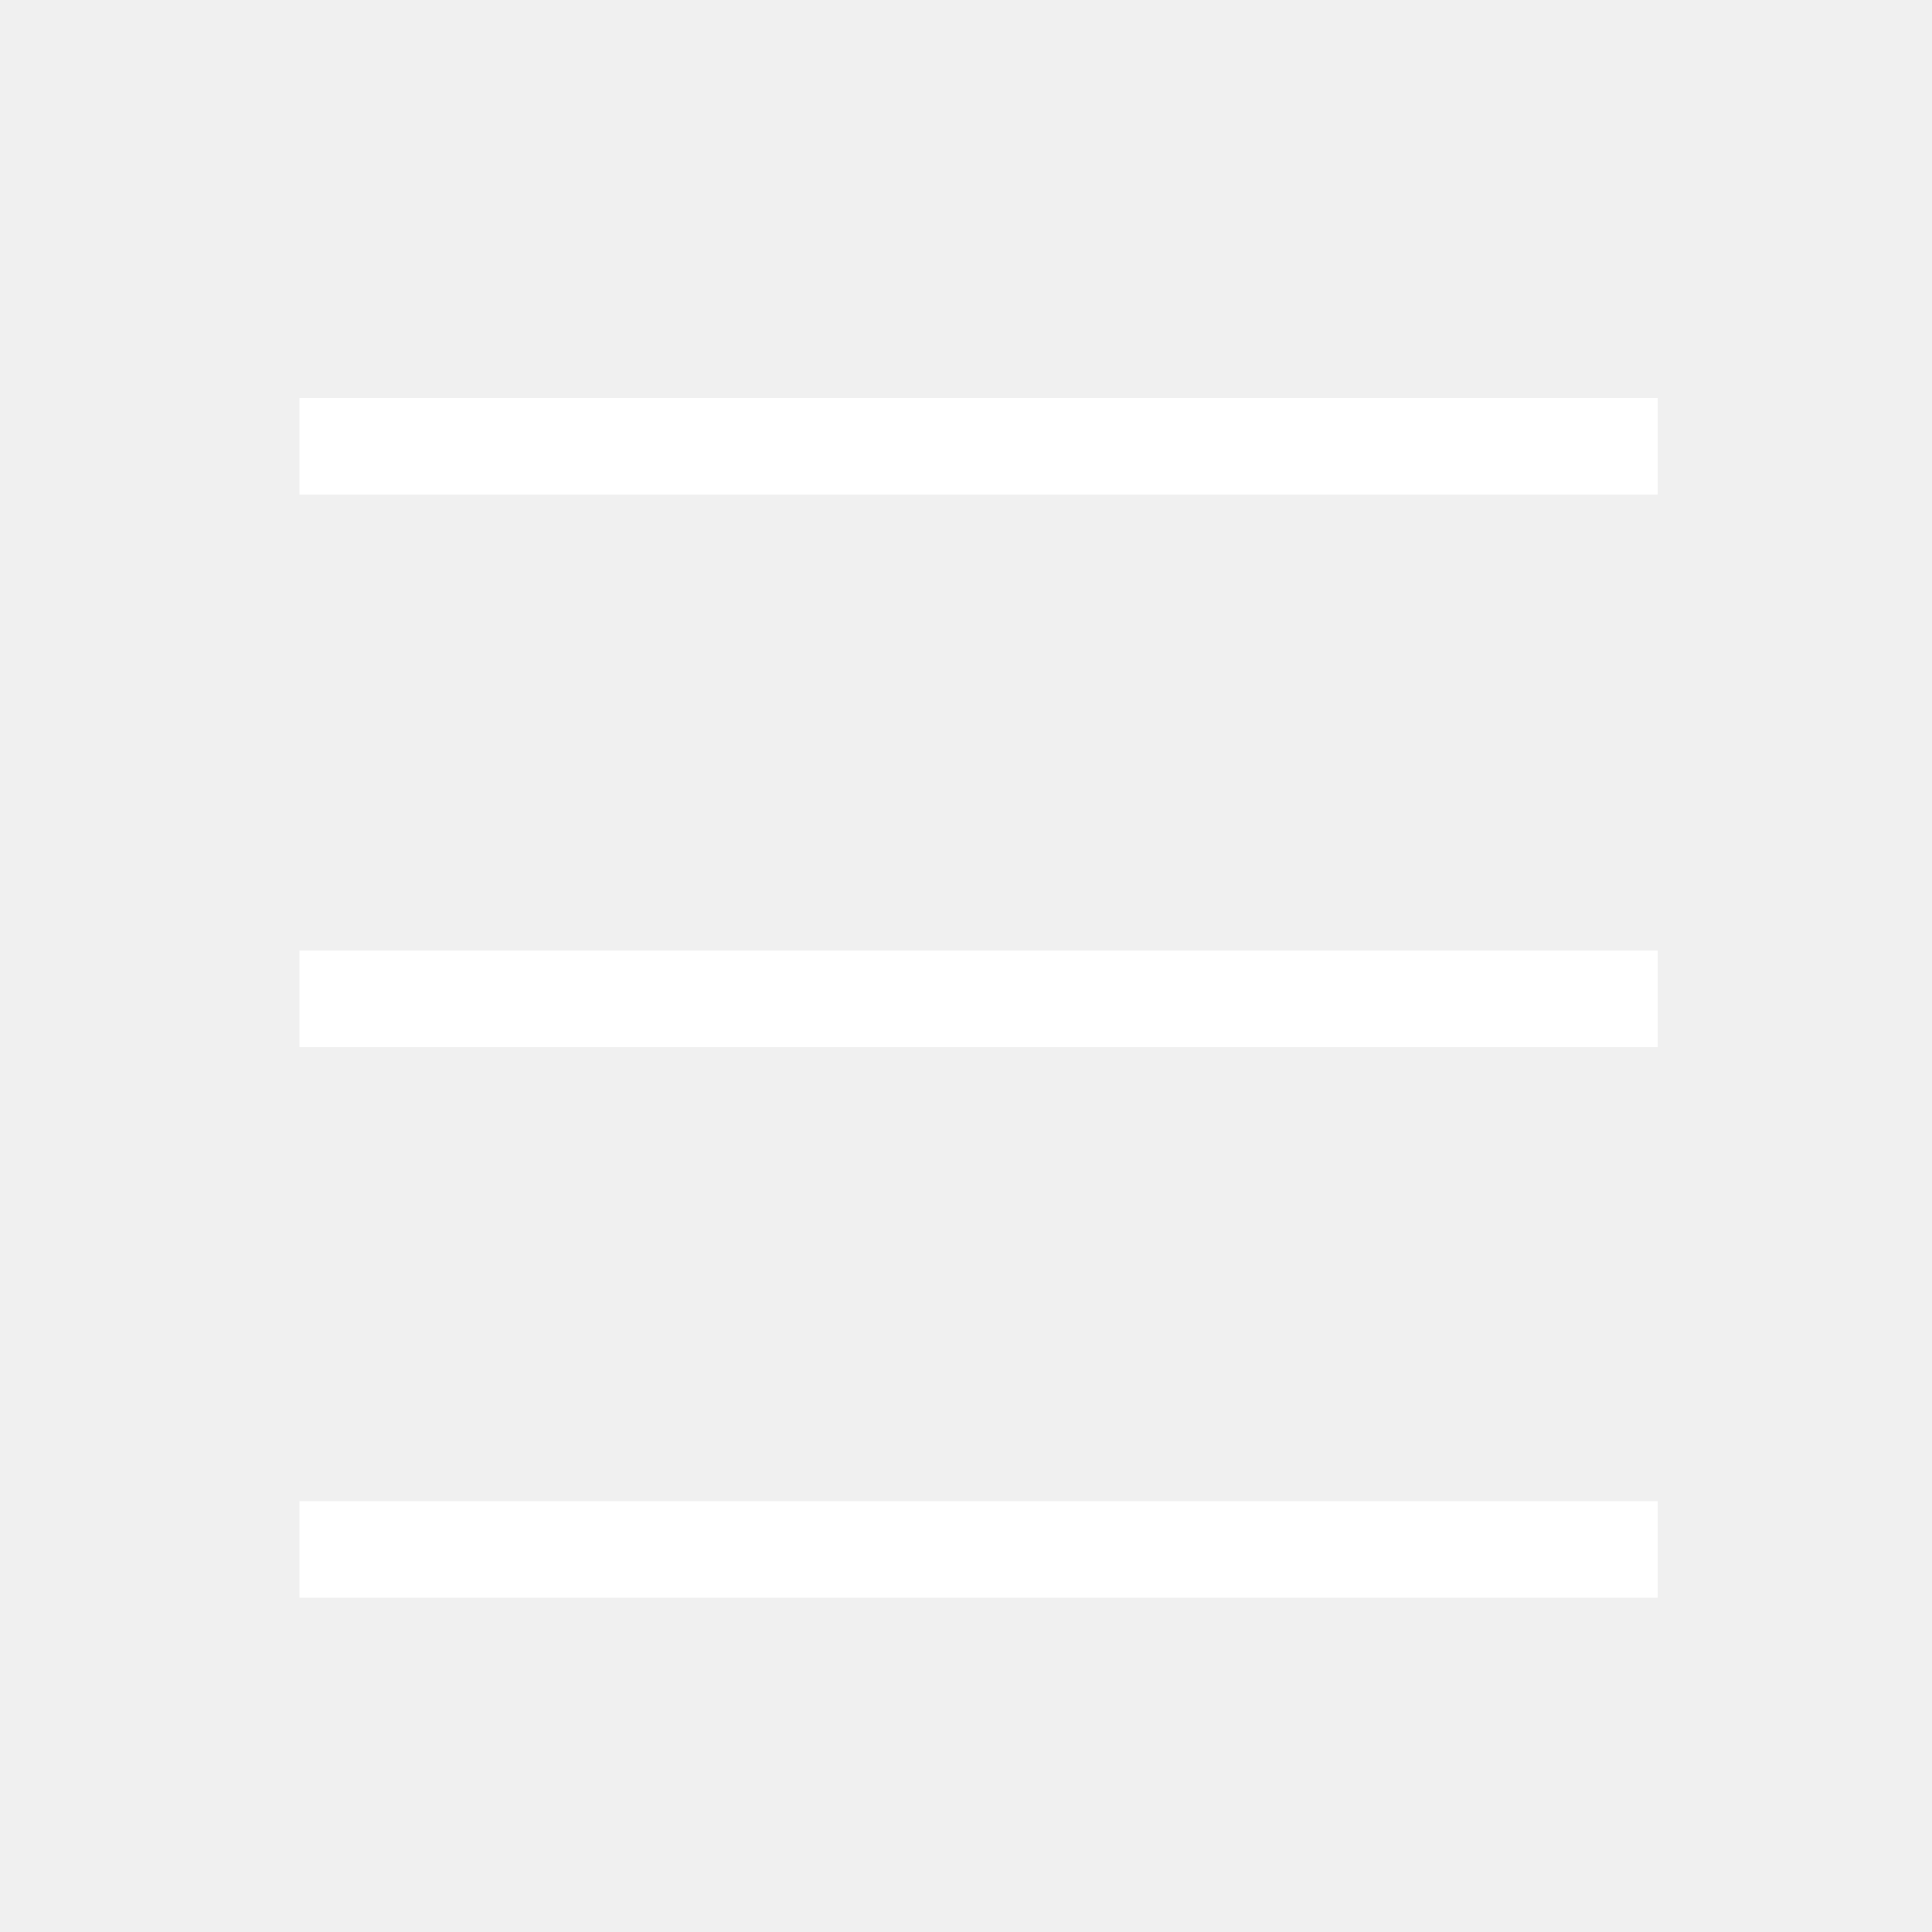
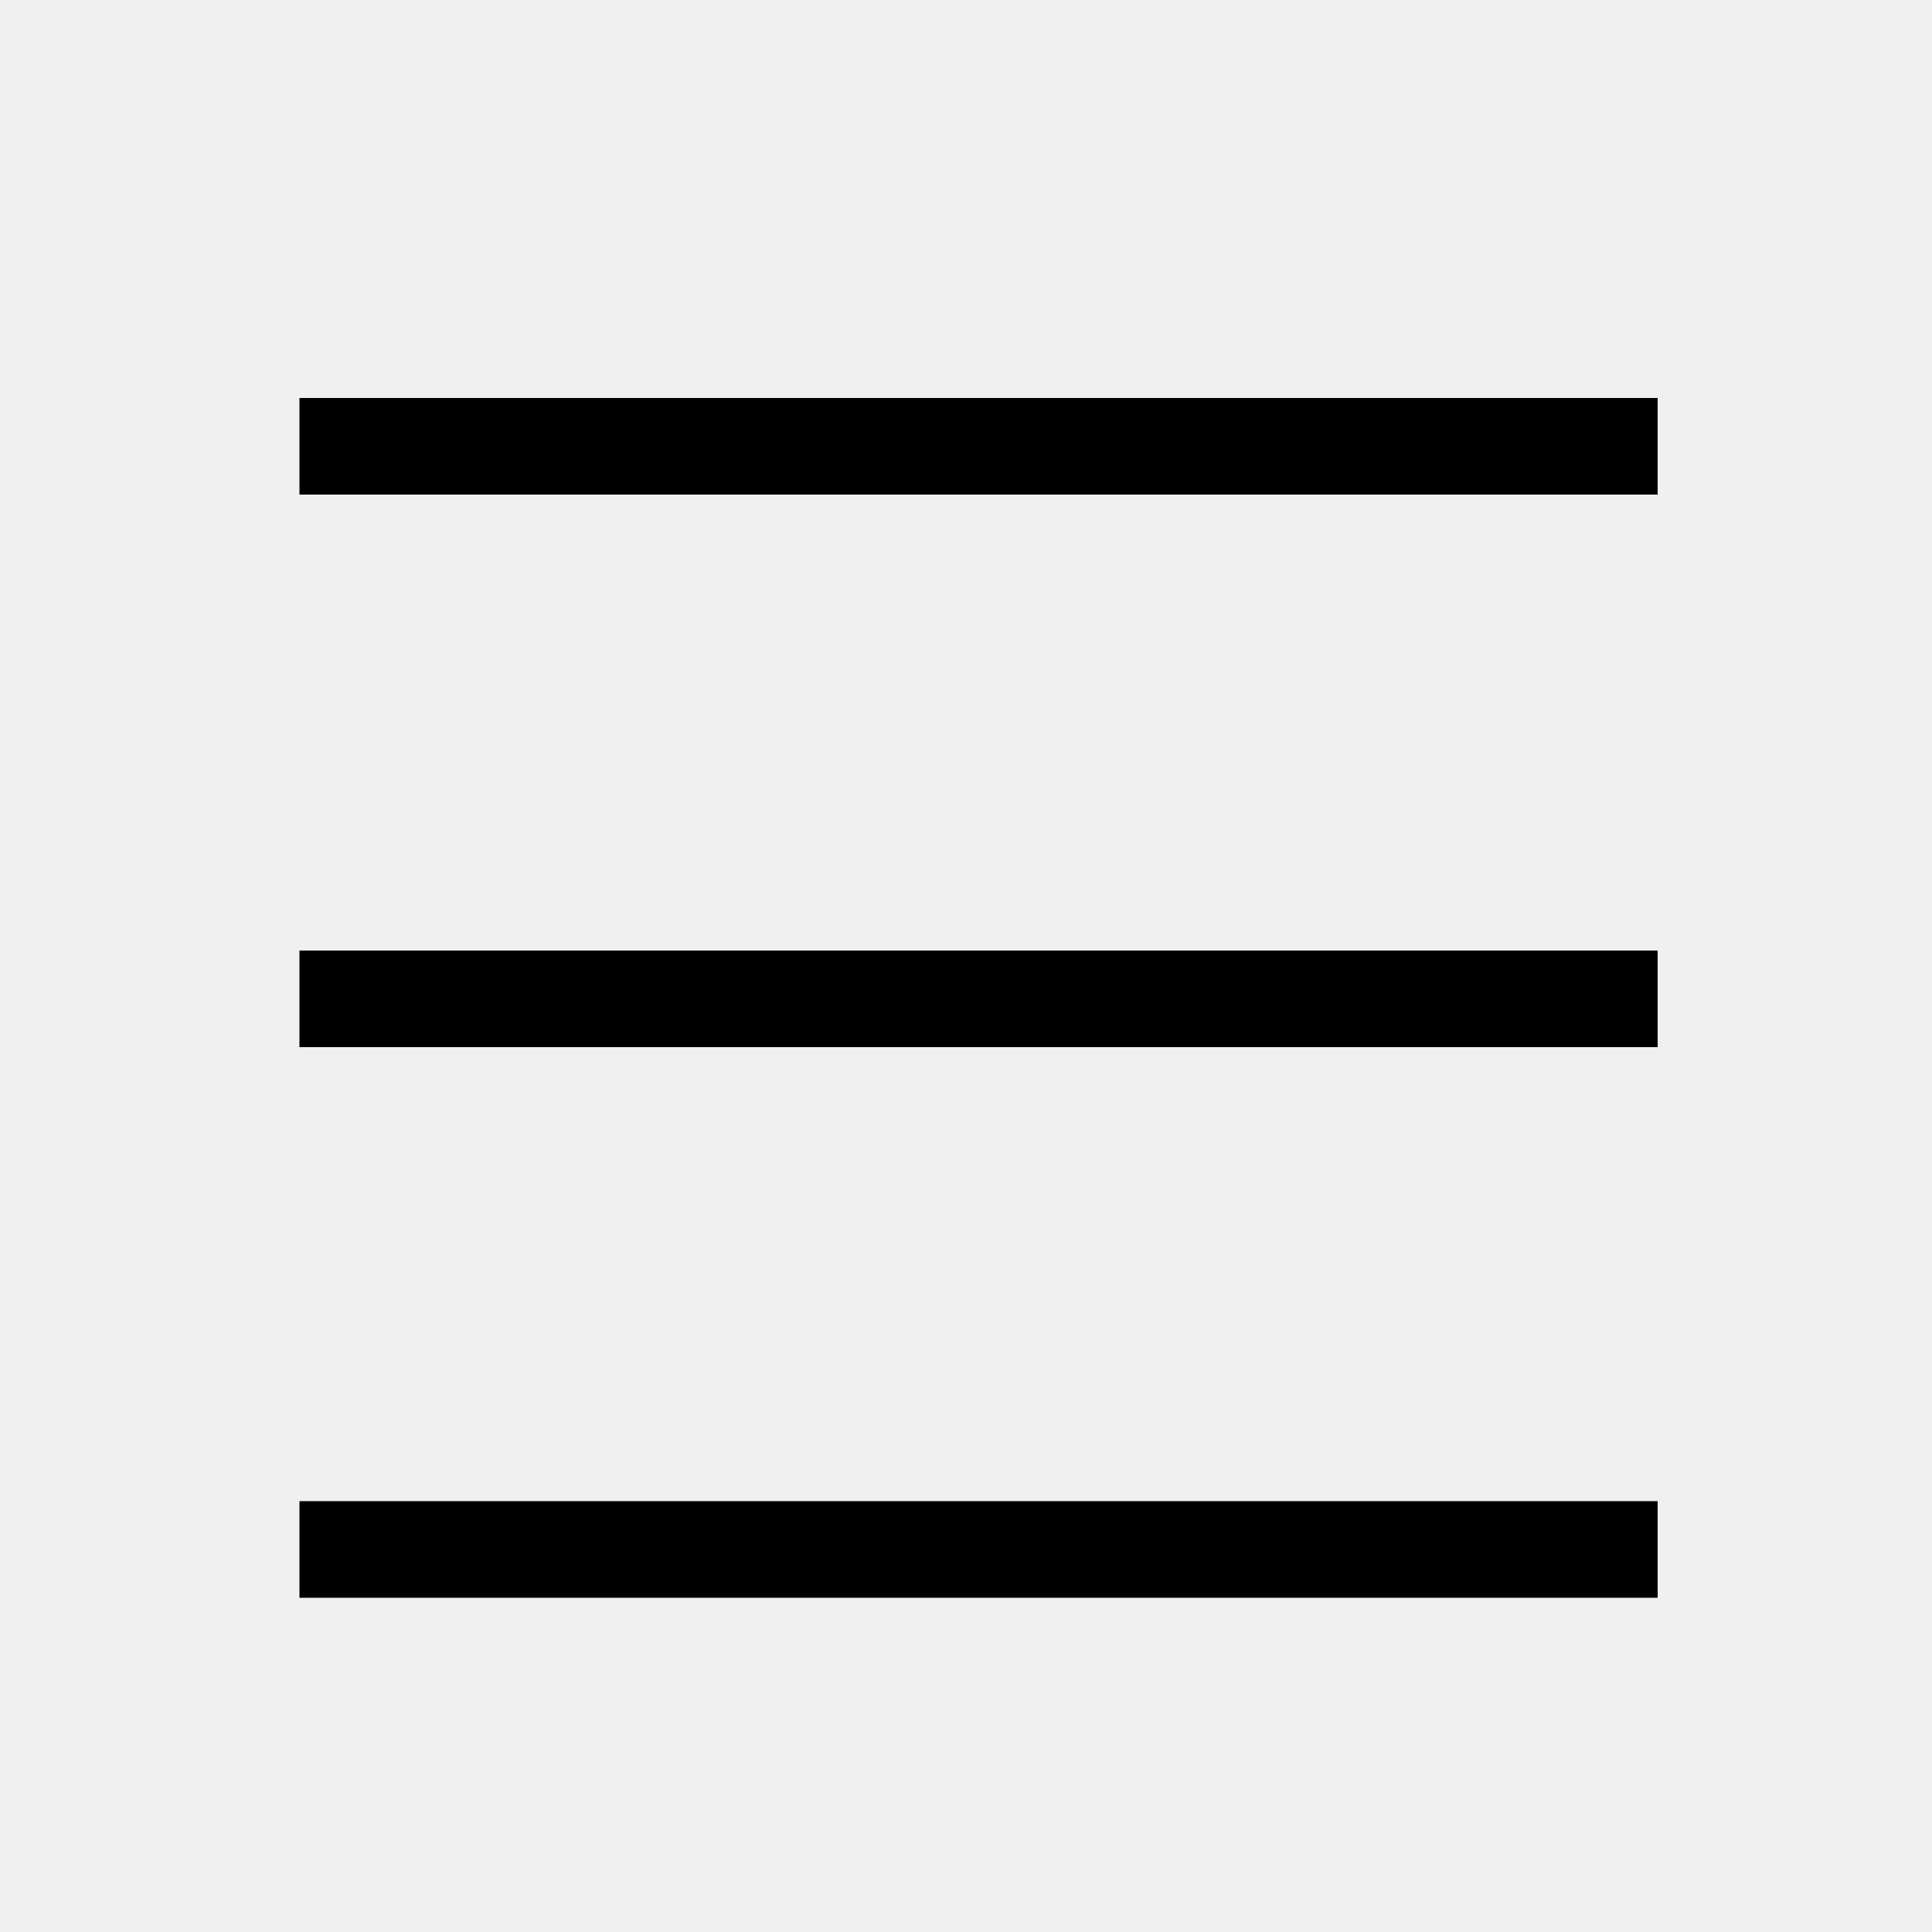
<svg xmlns="http://www.w3.org/2000/svg" version="1.1" id="Layer_1" x="0px" y="0px" viewBox="0 0 100 100" style="enable-background:new 0 0 100 100;" xml:space="preserve">
  <style type="text/css">
      .st0{fill:#FFFFFF;}
    </style>
-   <rect x="15.5" y="20.6" class="st0" width="70.3" height="5" />
-   <rect x="15.5" y="49.2" class="st0" width="70.3" height="5" />
-   <rect x="15.5" y="77.7" class="st0" width="70.3" height="5" />
+   <rect x="15.5" y="20.6" className="st0" width="70.3" height="5" />
+   <rect x="15.5" y="49.2" className="st0" width="70.3" height="5" />
+   <rect x="15.5" y="77.7" className="st0" width="70.3" height="5" />
</svg>
